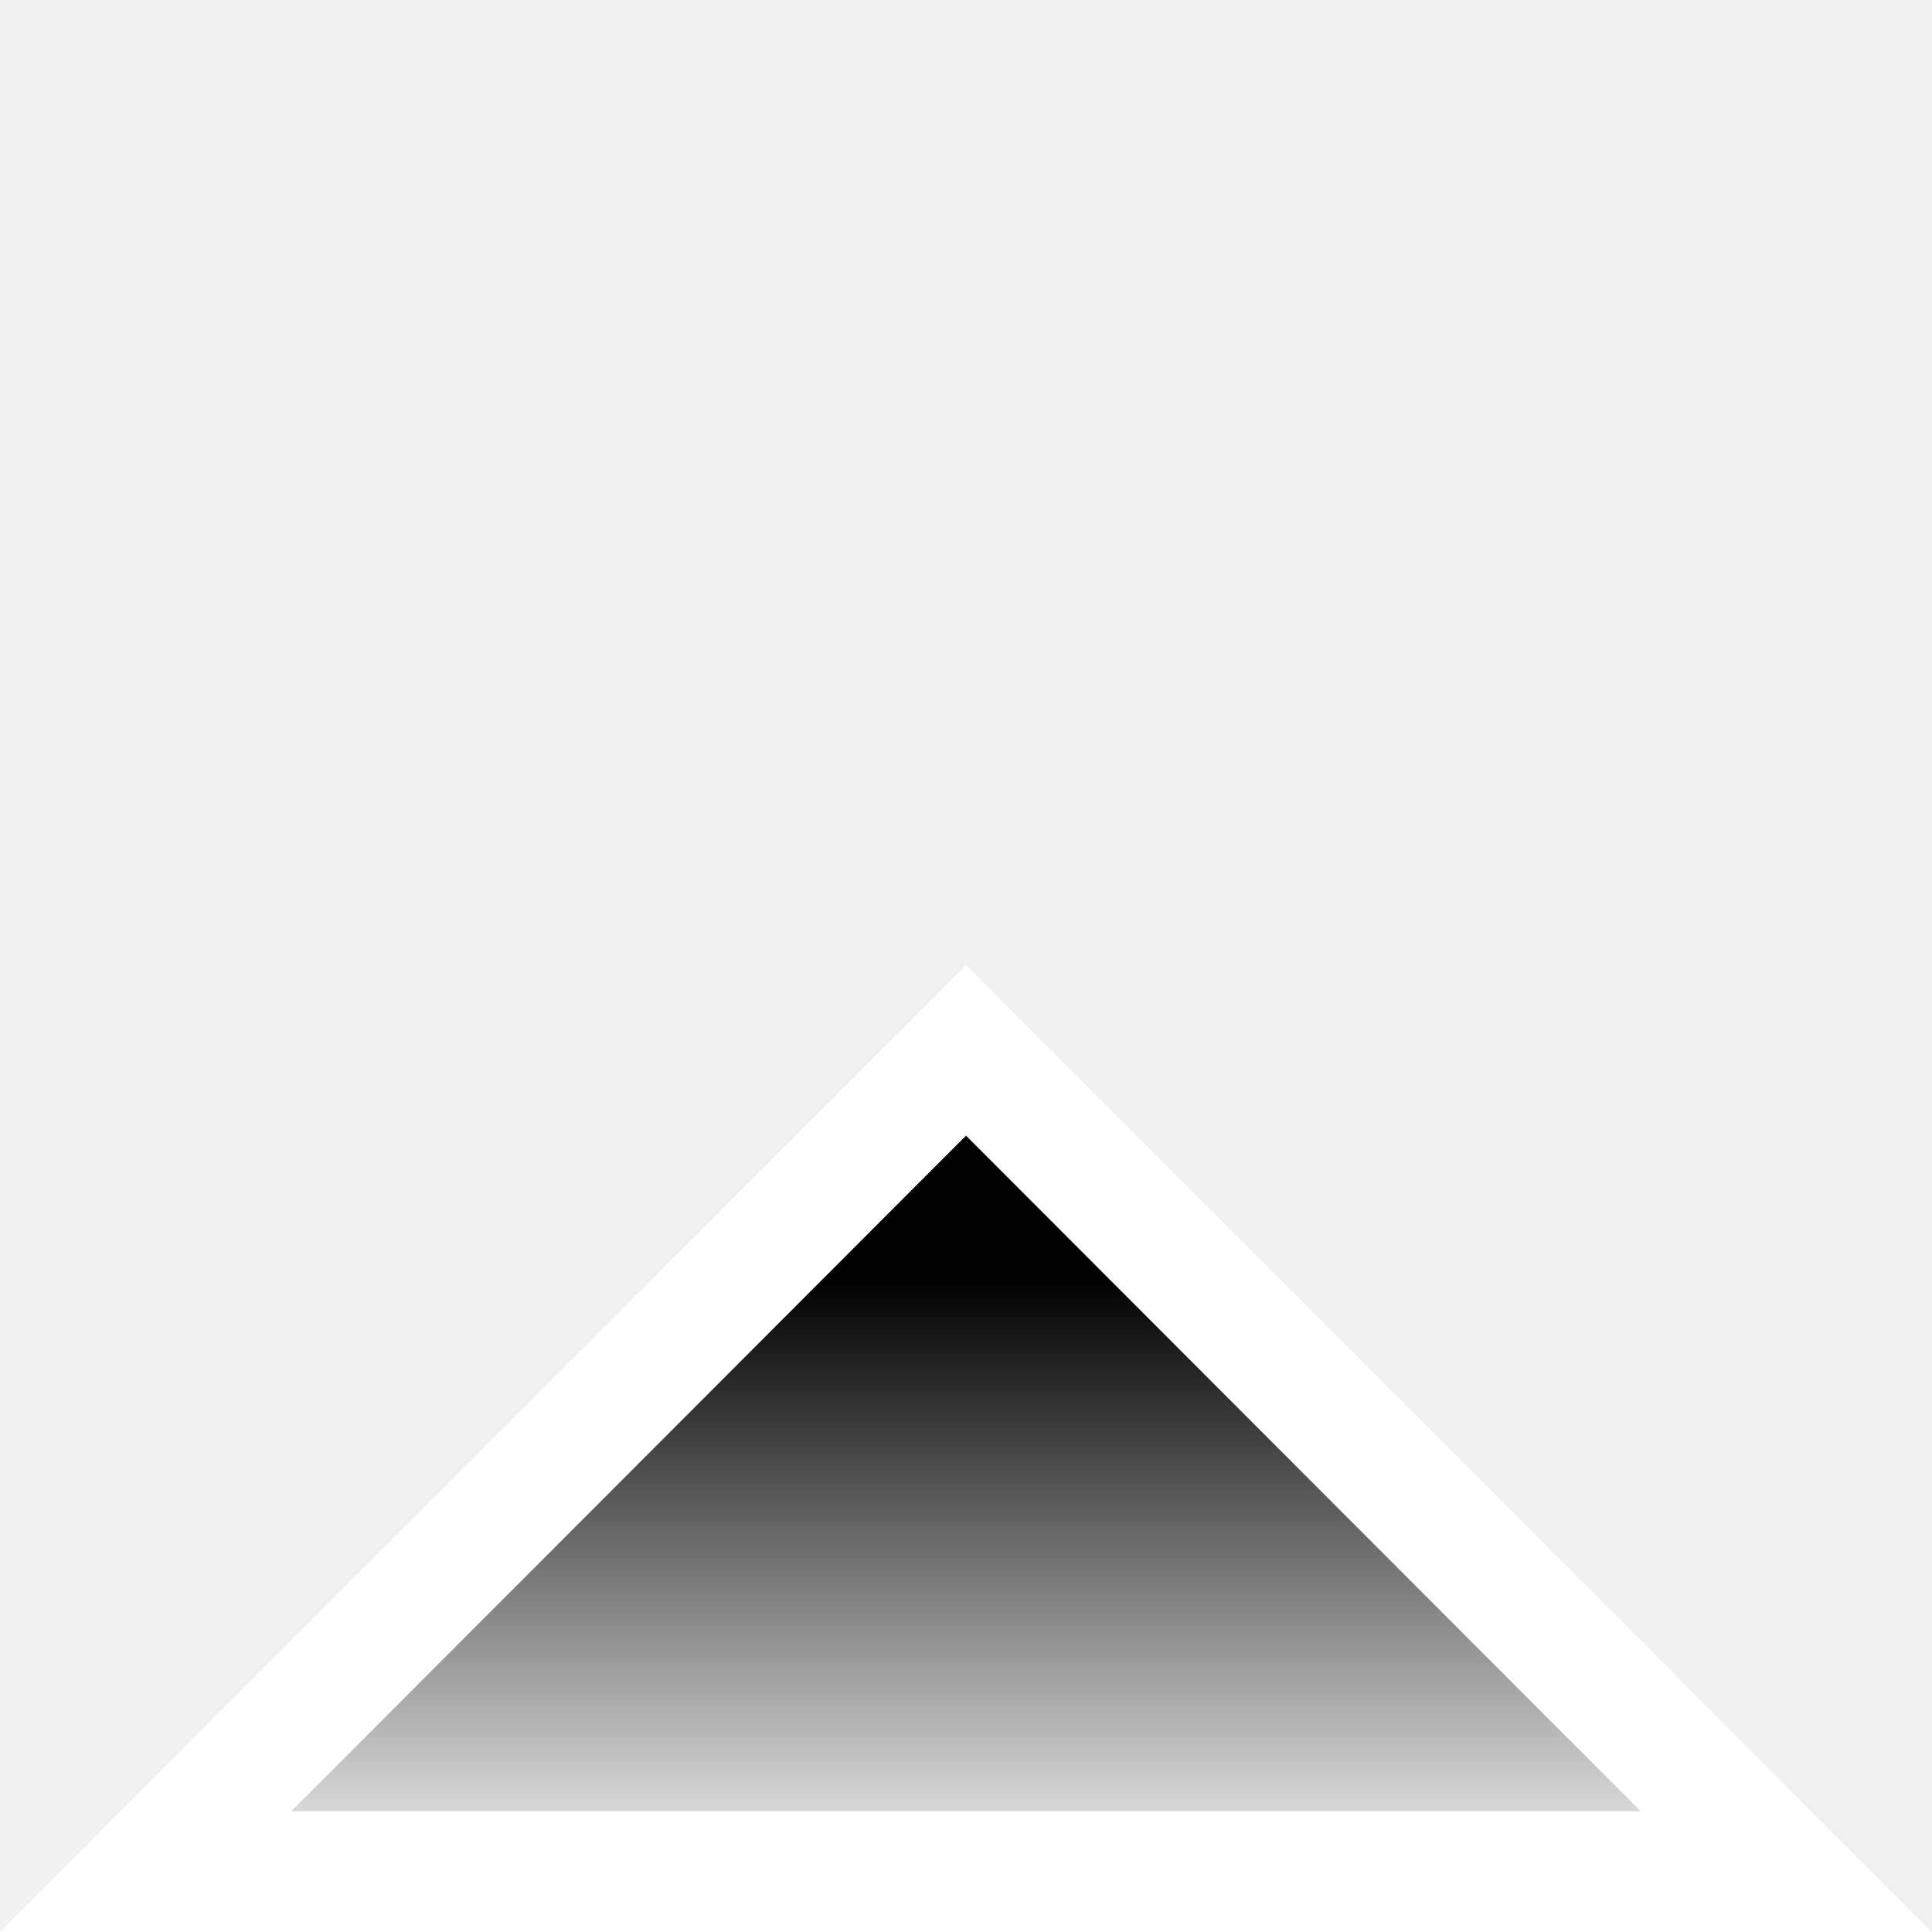
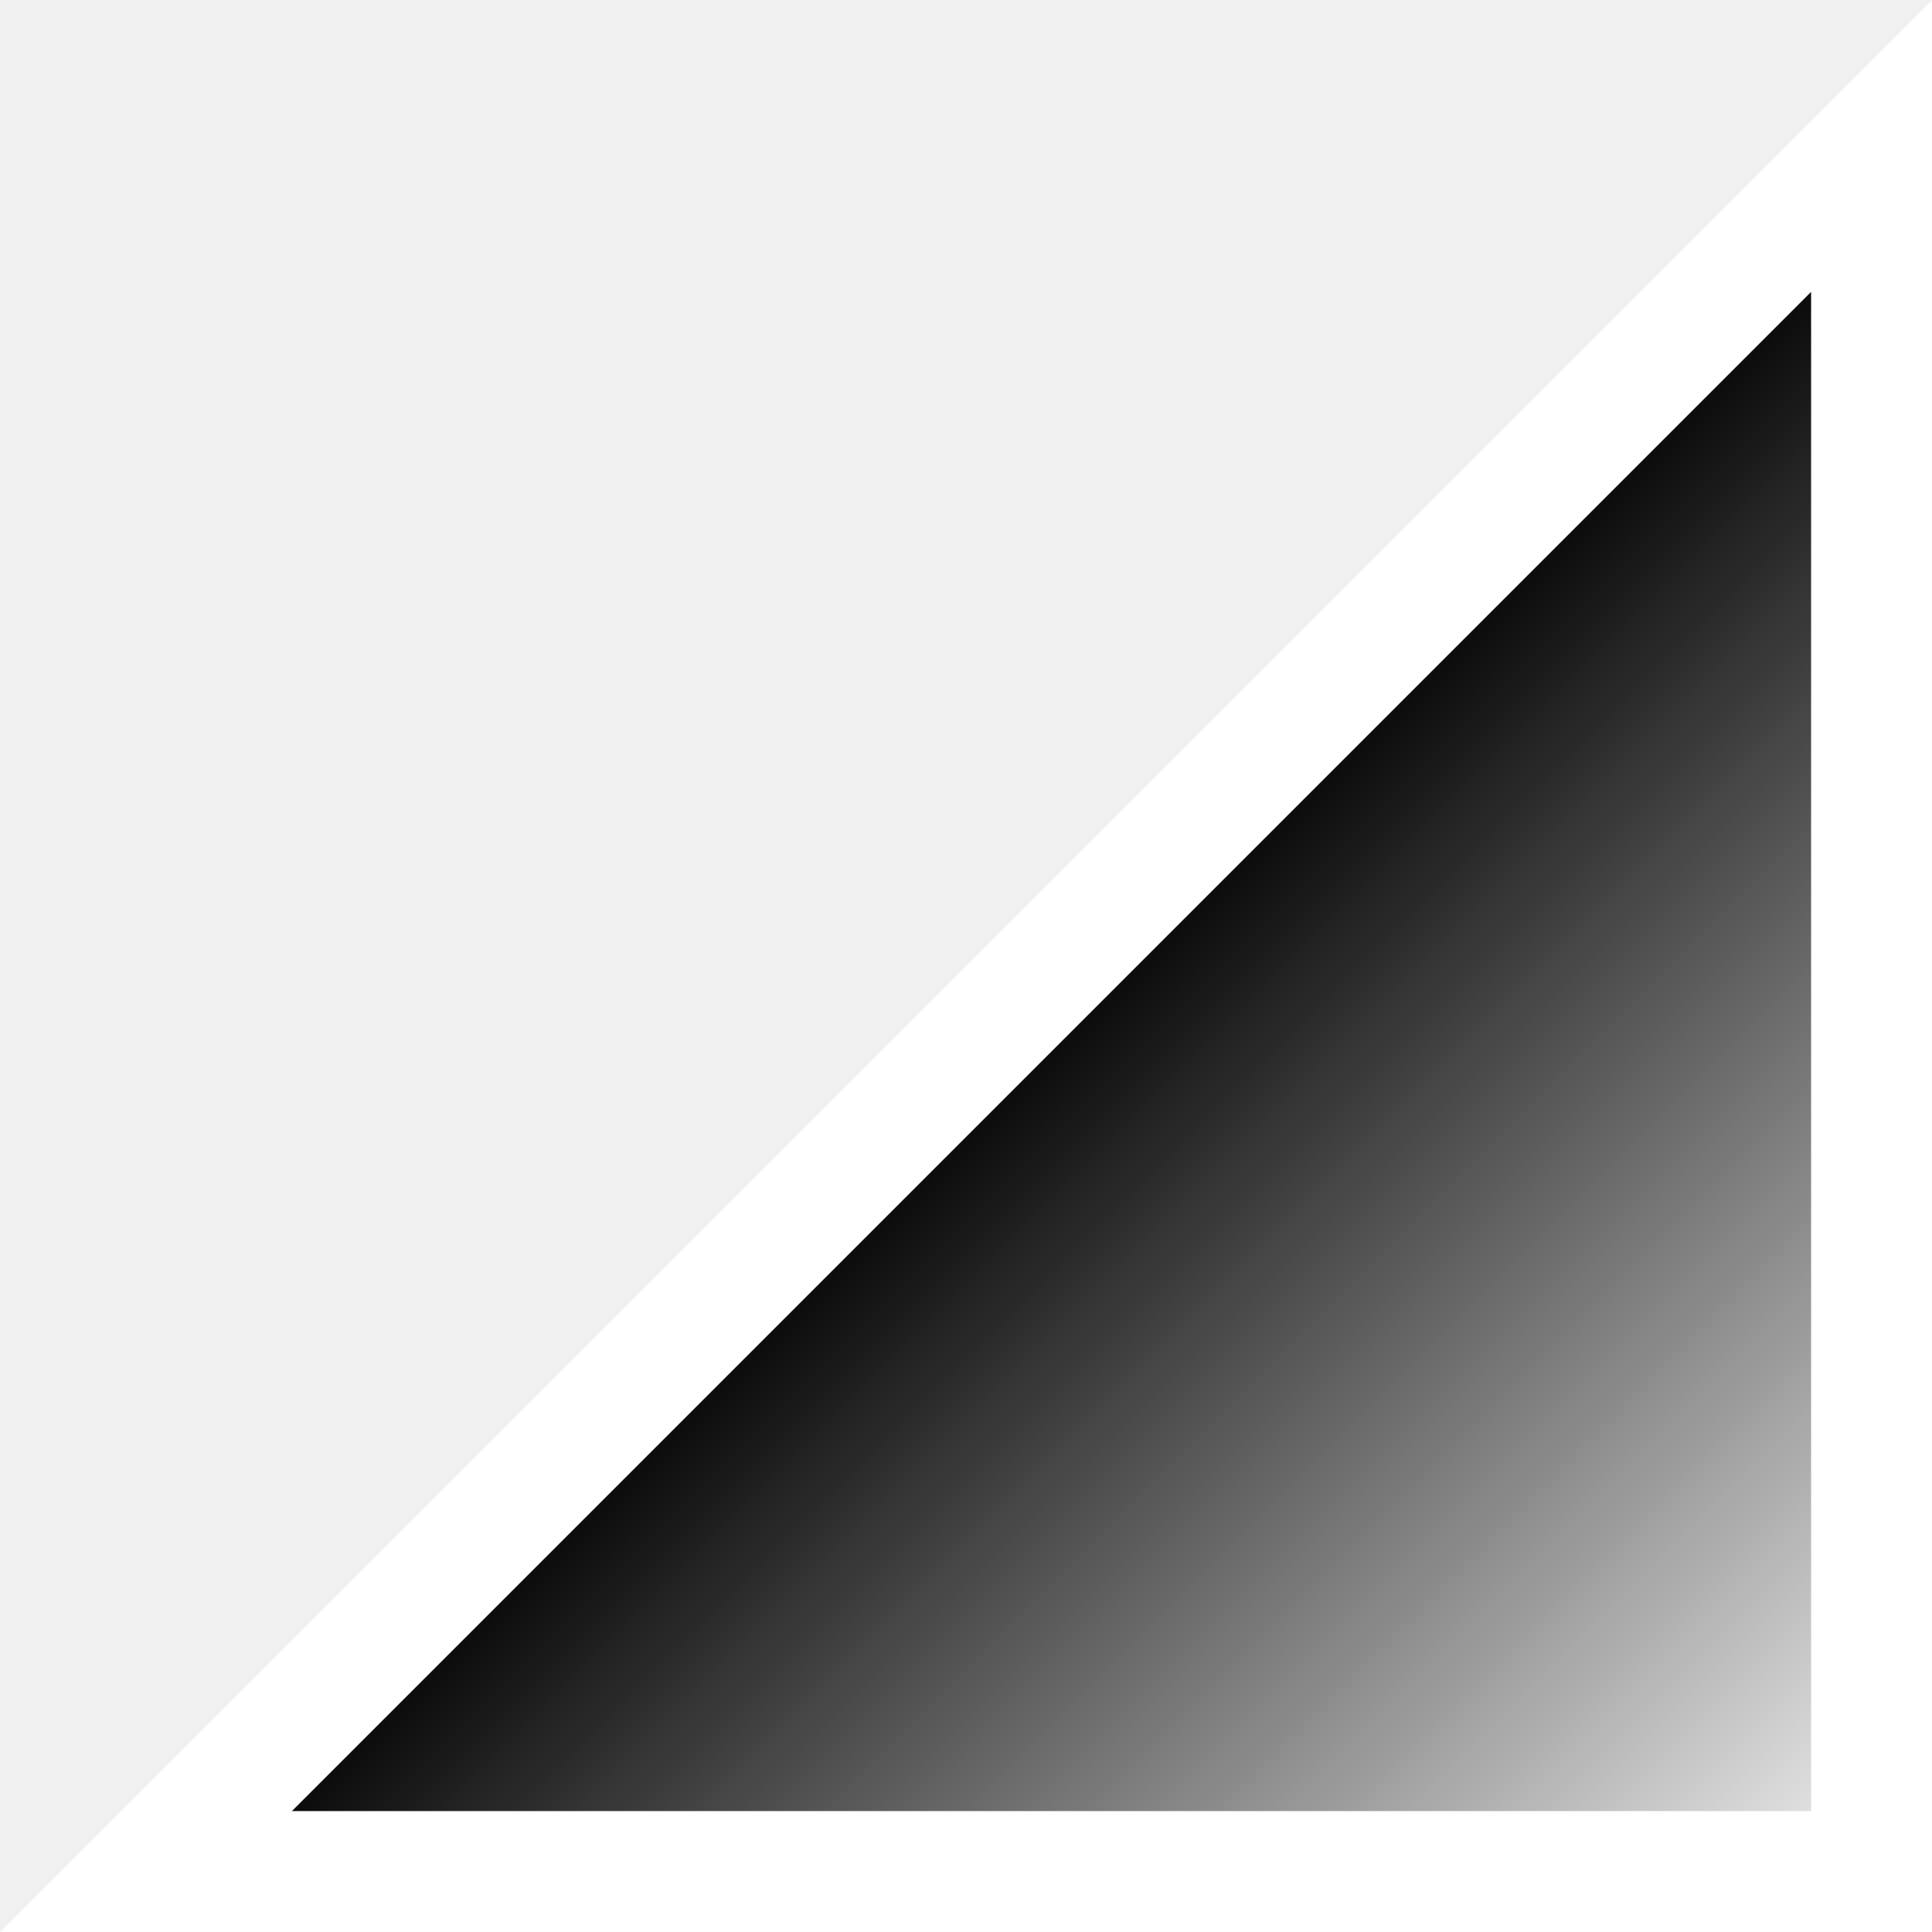
<svg xmlns="http://www.w3.org/2000/svg" xmlns:xlink="http://www.w3.org/1999/xlink" width="512" height="512" viewBox="0 0 135.467 135.467" version="1.1" id="svg135" xml:space="preserve">
  <defs id="defs132">
-     <linearGradient id="linearGradient2">
-       <stop style="stop-color:#000000;stop-opacity:1;" offset="0" id="stop2" />
-       <stop style="stop-color:#000000;stop-opacity:0;" offset="1" id="stop3" />
+     <linearGradient id="linearGradient5">
+       <stop style="stop-color:#000000;stop-opacity:1;" offset="0" id="stop5" />
+       <stop style="stop-color:#000000;stop-opacity:0;" offset="1" id="stop6" />
    </linearGradient>
-     <linearGradient xlink:href="#linearGradient2" id="linearGradient3" x1="16.14" y1="21.06" x2="16.14" y2="31.287" gradientUnits="userSpaceOnUse" gradientTransform="matrix(3.797479,0,0,4.065238,6.443894,4.044334)" />
+     <linearGradient xlink:href="#linearGradient5" id="linearGradient9" x1="70.734" y1="70.734" x2="131.223" y2="131.223" gradientUnits="userSpaceOnUse" />
  </defs>
  <g id="layer1">
-     <path id="rect1" style="display:inline;opacity:1;fill:url(#linearGradient3);stroke:#ffffff;stroke-width:8.467;stroke-linecap:square;stroke-linejoin:miter;stroke-dasharray:none" d="m 67.734,73.638 57.522,57.596 H 10.212 Z" />
+     <path style="fill:url(#linearGradient9);stroke:#ffffff;stroke-width:8.467;stroke-linecap:square;stroke-linejoin:miter;stroke-dasharray:none;stroke-opacity:1;paint-order:fill markers stroke" d="M 131.223,10.244 10.244,131.223 H 131.223 Z" id="path1" />
  </g>
</svg>
